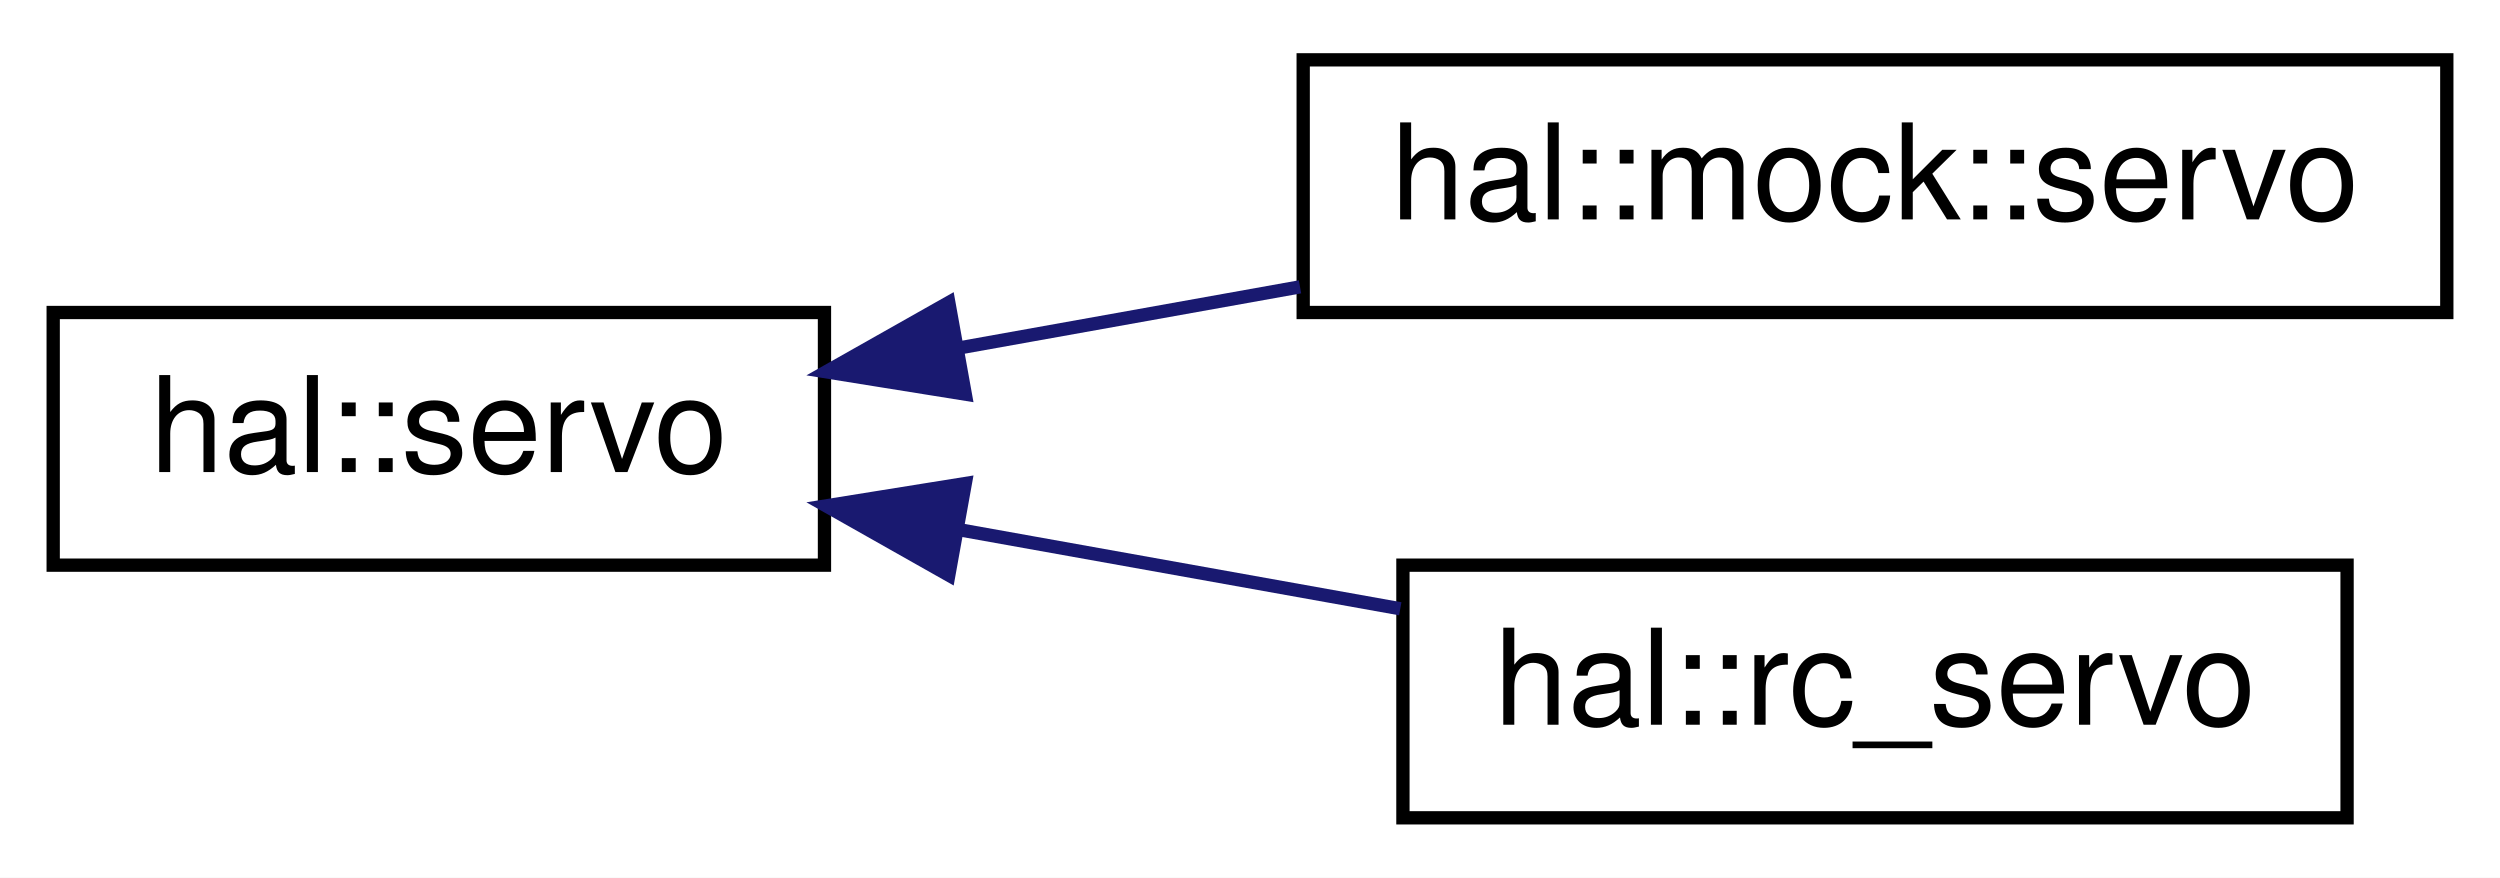
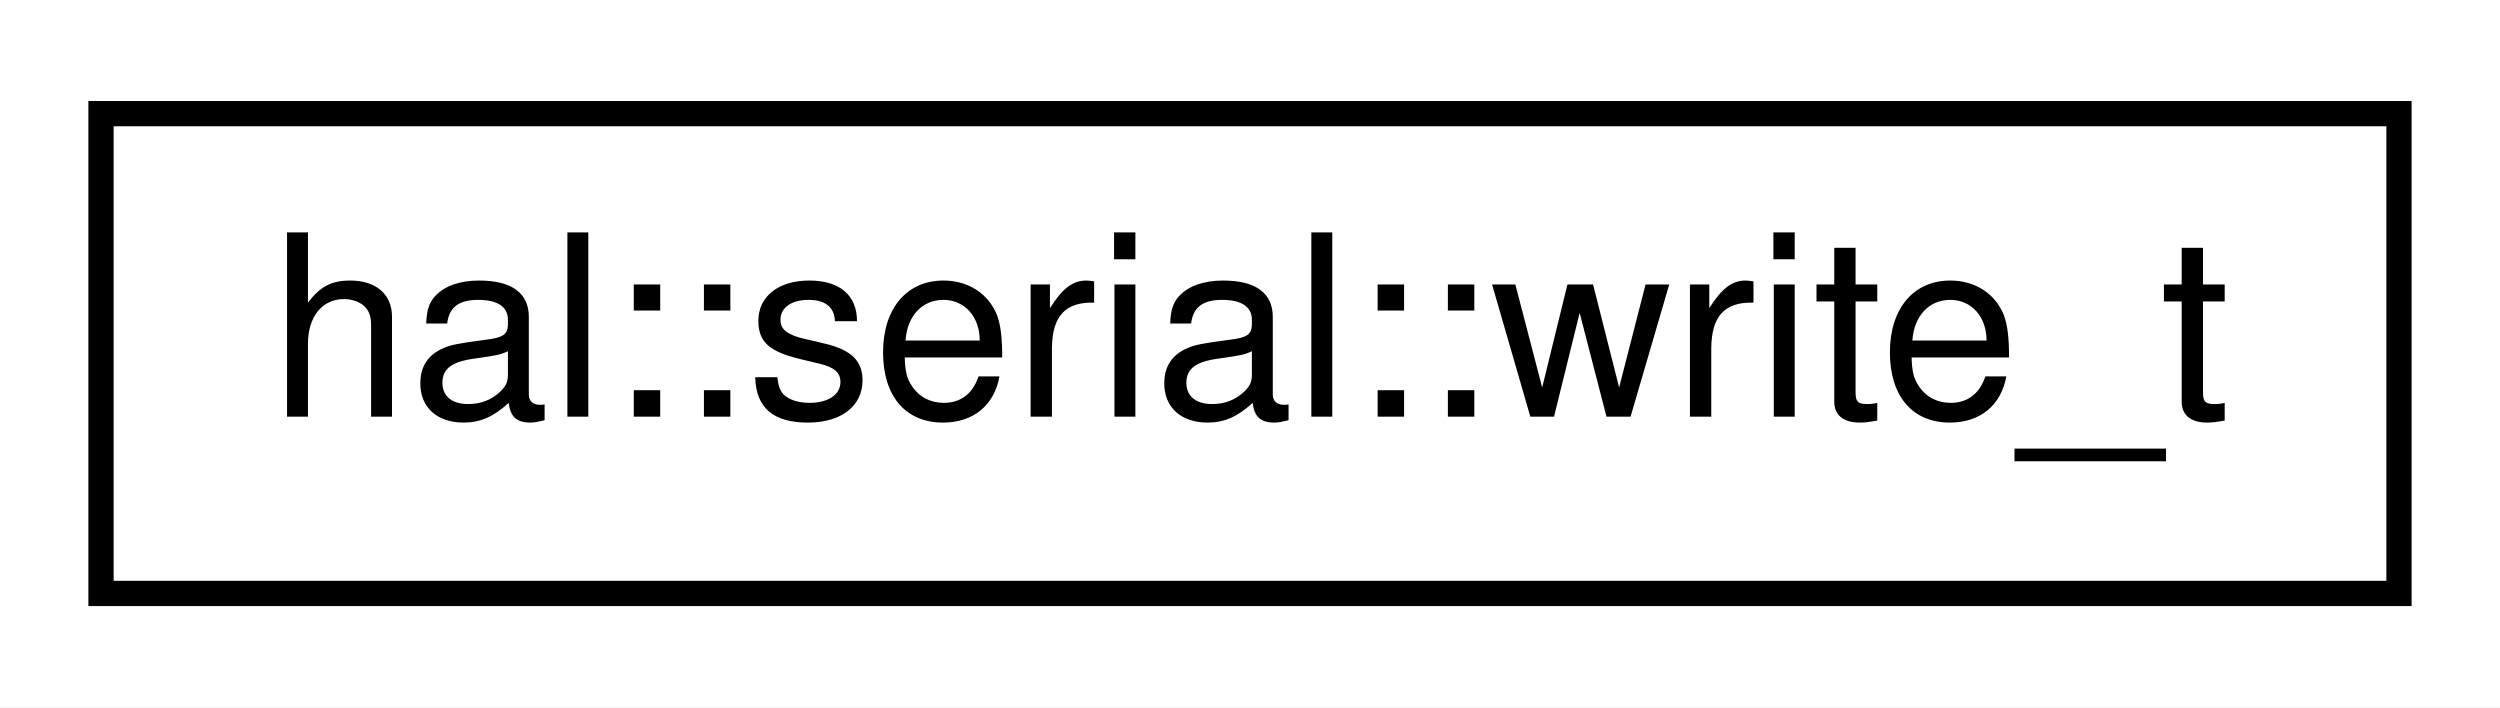
- <svg xmlns="http://www.w3.org/2000/svg" xmlns:xlink="http://www.w3.org/1999/xlink" width="188pt" height="66pt" viewBox="0.00 0.00 188.00 66.00">
-   <g id="graph0" class="graph" transform="scale(1 1) rotate(0) translate(4 62)">
-     <polygon fill="white" stroke="transparent" points="-4,4 -4,-62 184,-62 184,4 -4,4" />
+ <svg xmlns="http://www.w3.org/2000/svg" xmlns:xlink="http://www.w3.org/1999/xlink" width="99pt" height="28pt" viewBox="0.00 0.00 99.00 28.00">
+   <g id="graph0" class="graph" transform="scale(1 1) rotate(0) translate(4 24)">
+     <polygon fill="white" stroke="transparent" points="-4,4 -4,-24 95,-24 95,4 -4,4" />
    <g id="node1" class="node">
      <g id="a_node1">
-         <a xlink:href="classhal_1_1servo.html" target="_top" xlink:title="Hardware abstraction for closed loop positional rotary and linear actuators.">
-           <polygon fill="white" stroke="black" points="0,-19.5 0,-38.5 58,-38.5 58,-19.5 0,-19.5" />
-           <text text-anchor="middle" x="29" y="-26.5" font-family="Helvetica,sans-Serif" font-size="10.00">hal::servo</text>
+         <a xlink:href="structhal_1_1serial_1_1write__t.html" target="_top" xlink:title="Return type for serial write operations.">
+           <polygon fill="white" stroke="black" points="0,-0.5 0,-19.5 91,-19.5 91,-0.5 0,-0.5" />
+           <text text-anchor="middle" x="45.5" y="-7.5" font-family="Helvetica,sans-Serif" font-size="10.00">hal::serial::write_t</text>
        </a>
      </g>
    </g>
-     <g id="node2" class="node">
-       <g id="a_node2">
-         <a xlink:href="structhal_1_1mock_1_1servo.html" target="_top" xlink:title="mock servo implementation for use in unit tests and simulations.">
-           <polygon fill="white" stroke="black" points="94,-38.5 94,-57.5 180,-57.5 180,-38.5 94,-38.5" />
-           <text text-anchor="middle" x="137" y="-45.5" font-family="Helvetica,sans-Serif" font-size="10.00">hal::mock::servo</text>
-         </a>
-       </g>
-     </g>
-     <g id="edge1" class="edge">
-       <path fill="none" stroke="midnightblue" d="M67.99,-35.81C76.35,-37.31 85.24,-38.9 93.76,-40.43" />
-       <polygon fill="midnightblue" stroke="midnightblue" points="68.59,-32.36 58.13,-34.04 67.35,-39.25 68.59,-32.36" />
-     </g>
-     <g id="node3" class="node">
-       <g id="a_node3">
-         <a xlink:href="classhal_1_1rc__servo.html" target="_top" xlink:title="Generic RC servo driver.">
-           <polygon fill="white" stroke="black" points="101.5,-0.5 101.5,-19.5 172.5,-19.5 172.5,-0.5 101.5,-0.5" />
-           <text text-anchor="middle" x="137" y="-7.5" font-family="Helvetica,sans-Serif" font-size="10.00">hal::rc_servo</text>
-         </a>
-       </g>
-     </g>
-     <g id="edge2" class="edge">
-       <path fill="none" stroke="midnightblue" d="M68.16,-22.16C78.98,-20.22 90.69,-18.12 101.3,-16.22" />
-       <polygon fill="midnightblue" stroke="midnightblue" points="67.35,-18.75 58.13,-23.96 68.59,-25.64 67.35,-18.75" />
-     </g>
  </g>
</svg>
